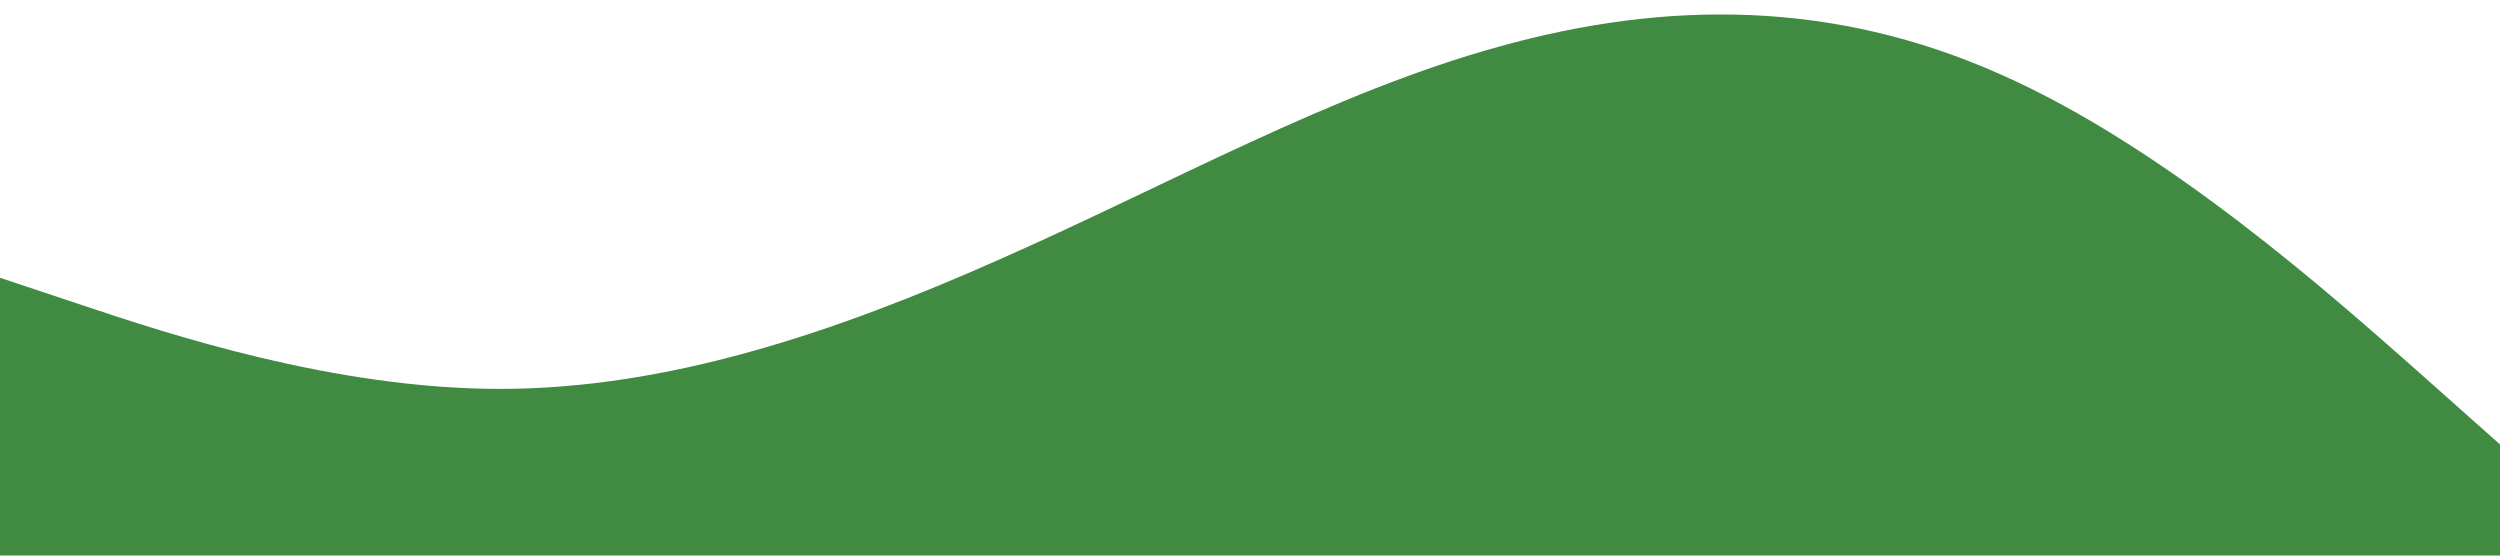
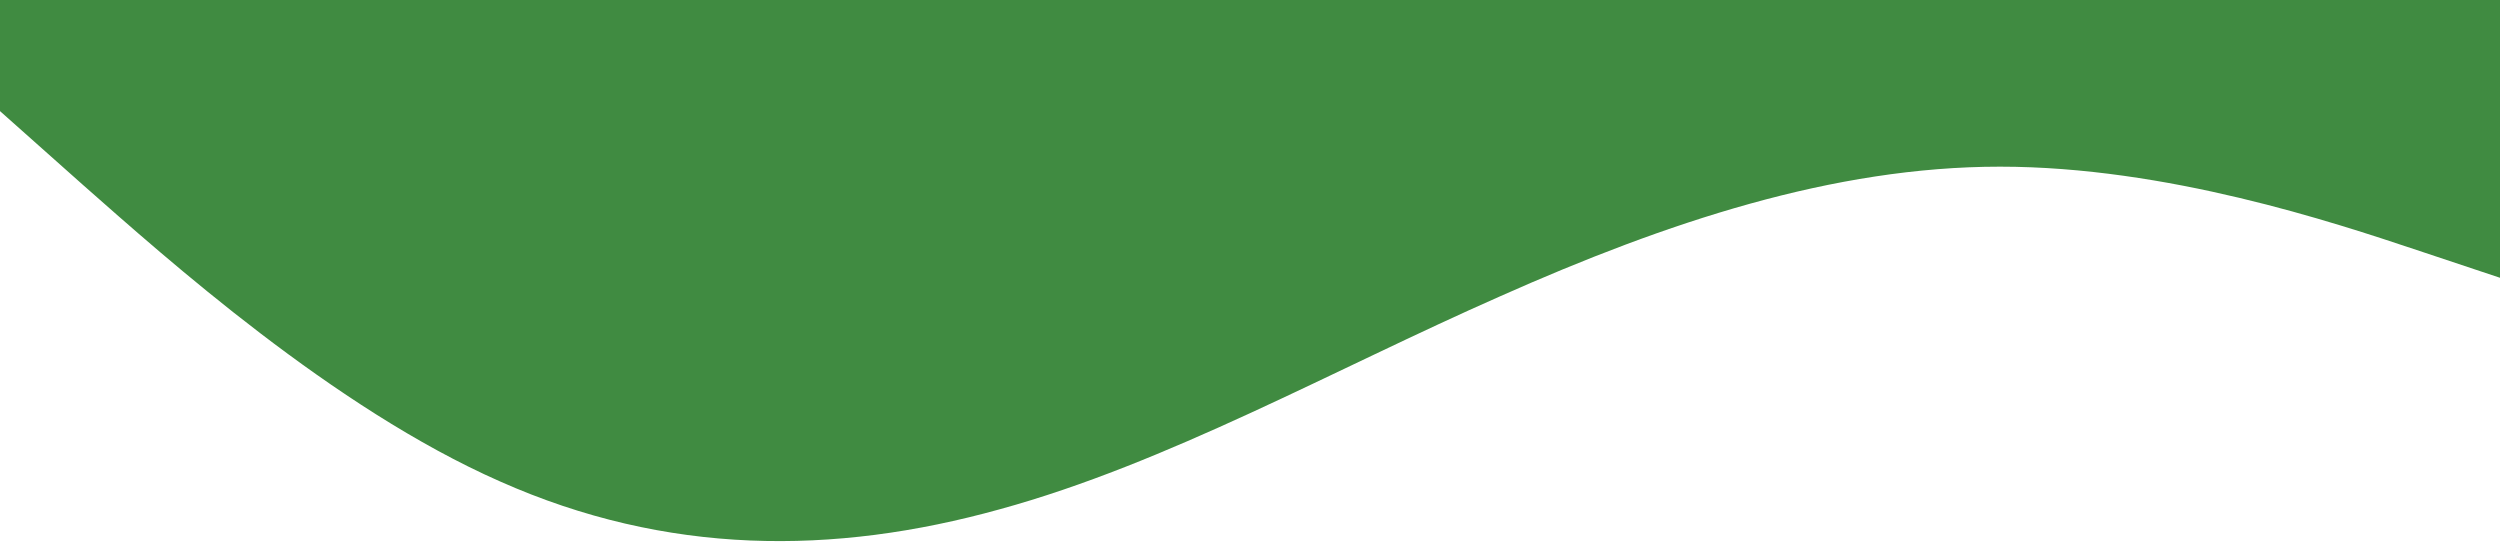
- <svg xmlns="http://www.w3.org/2000/svg" viewBox="0 0 1440 320">
-   <path fill="#408B41" d="M0 160l48 16c48 16 144 48 240 48s192-32 288-74.7C672 107 768 53 864 26.7 960 0 1056 0 1152 42.7c96 42.3 192 128.3 240 170.6l48 42.7v64H0z" />
+ <svg xmlns="http://www.w3.org/2000/svg" viewBox="0 0 1440 311.674" version="1.1" id="svg862" width="1440" height="311.674">
+   <defs id="defs866" />
+   <path d="m 1440,160 -48,-16 c -48,-16 -144,-48 -240,-48 -96,0 -192,32 -288,74.7 C 768,213 672,267 576,293.3 c -96,26.7 -192,26.7 -288,-16 -96,-42.3 -192,-128.3 -240,-170.6 L 1.2056171e-6,64 V 5.0195312e-5 H 1440 Z" id="path860" style="fill:#408b41" />
</svg>
